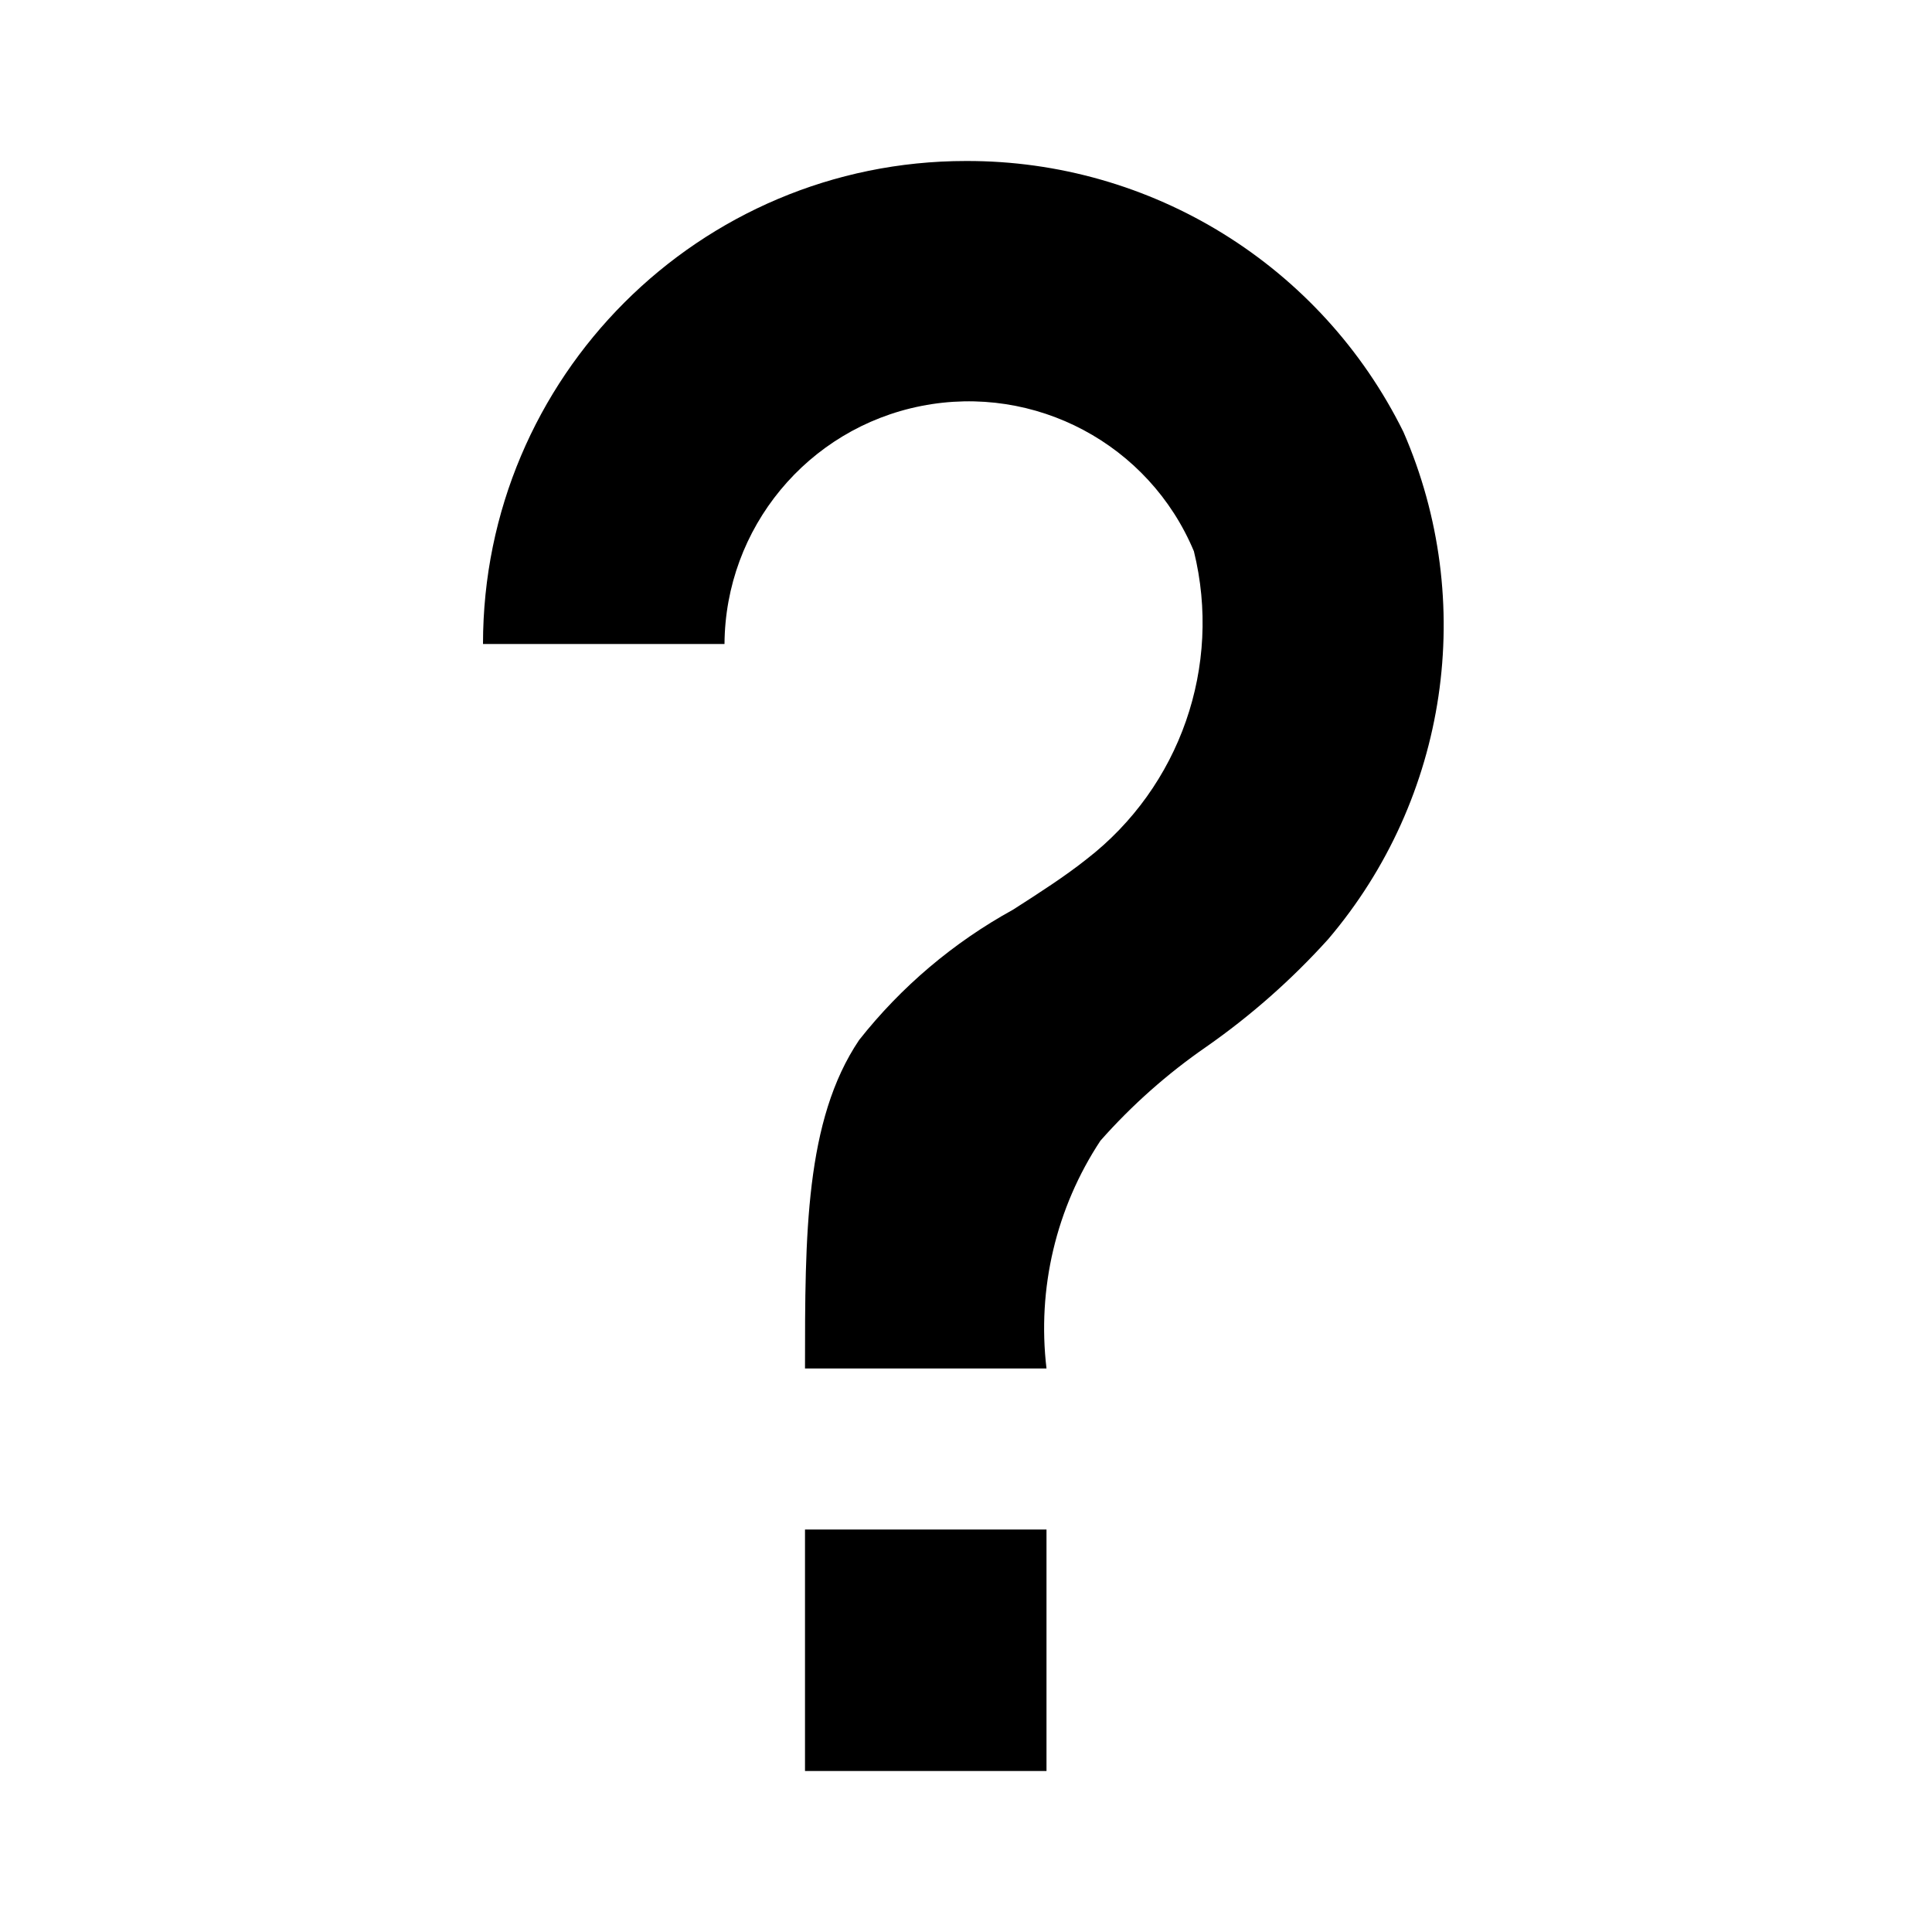
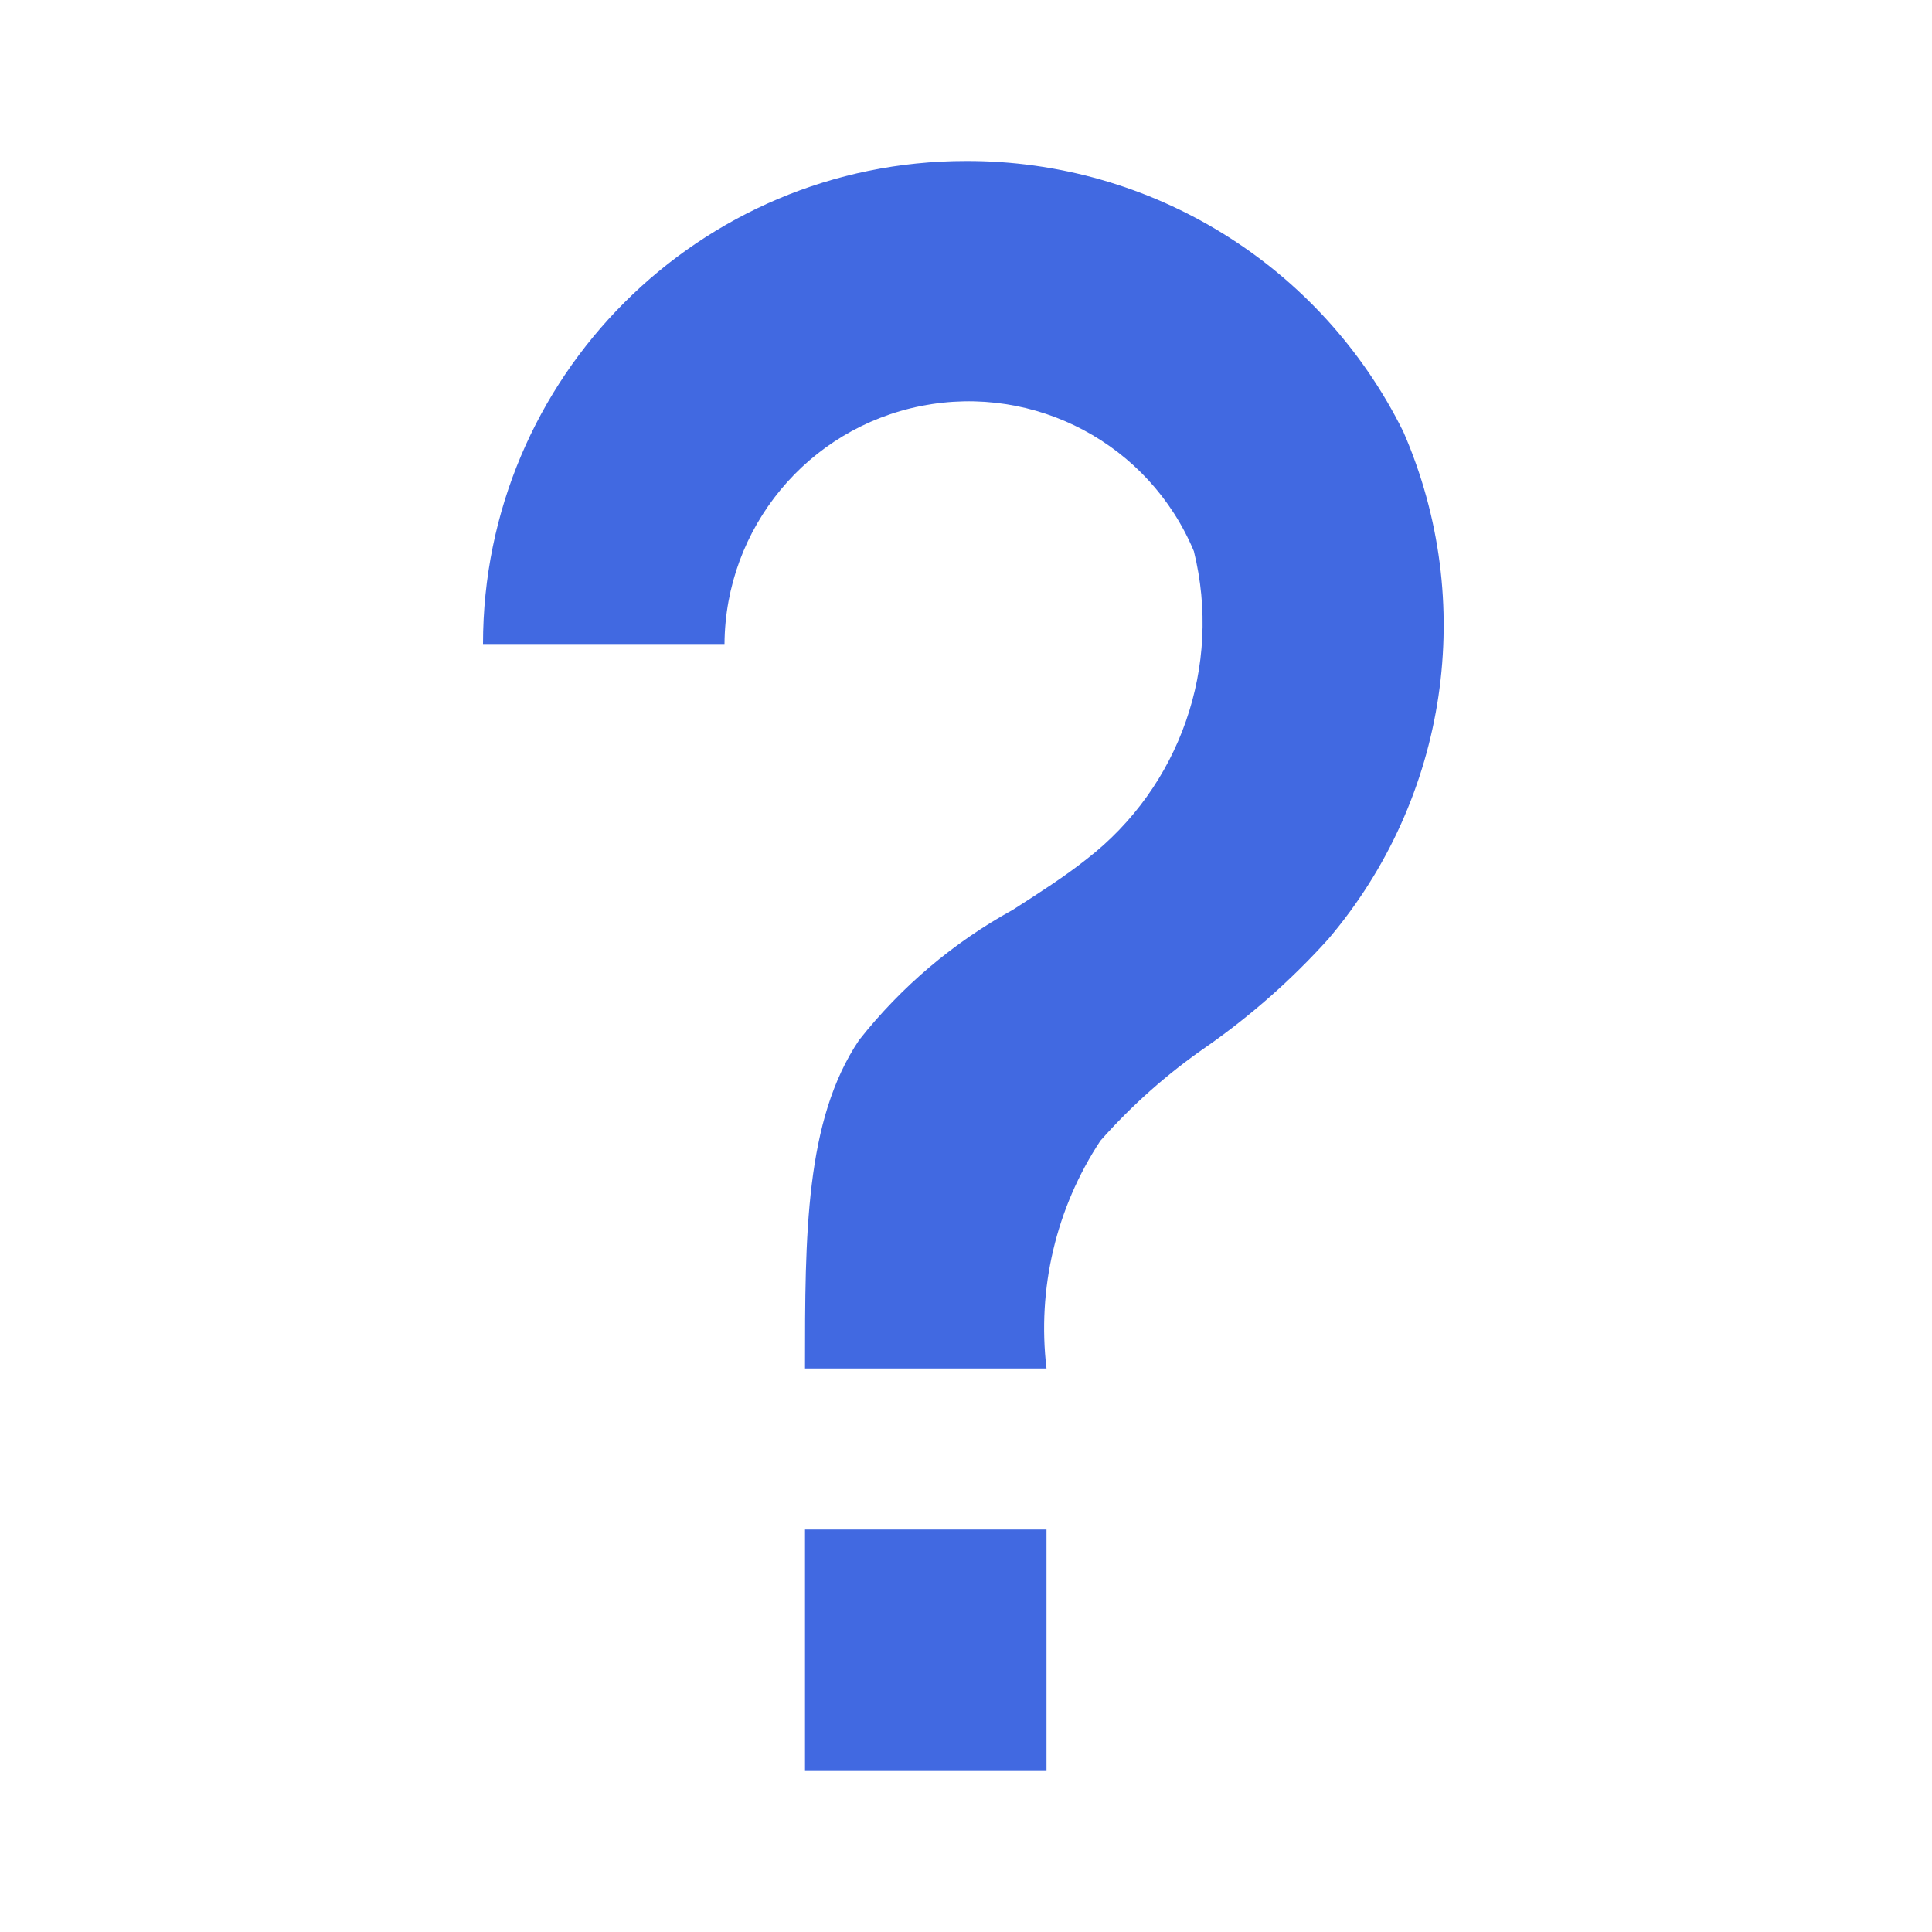
<svg xmlns="http://www.w3.org/2000/svg" width="24" height="24" viewBox="0 0 24 24" fill="none">
-   <path d="M13 22H10V19H13V22ZM13 17H10V16.993C10 15.343 10 13.918 10.672 12.92C11.195 12.257 11.845 11.707 12.585 11.3C12.919 11.086 13.234 10.883 13.499 10.672C14.66 9.773 15.183 8.274 14.831 6.848C14.275 5.518 12.859 4.764 11.445 5.043C10.031 5.322 9.009 6.559 9 8H6C6 4.686 8.686 2 12 2C14.305 1.993 16.413 3.299 17.434 5.366C18.351 7.472 17.988 9.916 16.5 11.666C16.047 12.168 15.54 12.616 14.986 13.003C14.502 13.337 14.06 13.729 13.67 14.17C13.119 15.005 12.882 16.007 13 17Z" fill="black" />
+   <path d="M13 22H10V19H13V22ZM13 17H10V16.993C10 15.343 10 13.918 10.672 12.92C11.195 12.257 11.845 11.707 12.585 11.3C12.919 11.086 13.234 10.883 13.499 10.672C14.66 9.773 15.183 8.274 14.831 6.848C14.275 5.518 12.859 4.764 11.445 5.043C10.031 5.322 9.009 6.559 9 8H6C6 4.686 8.686 2 12 2C14.305 1.993 16.413 3.299 17.434 5.366C18.351 7.472 17.988 9.916 16.5 11.666C16.047 12.168 15.54 12.616 14.986 13.003C14.502 13.337 14.06 13.729 13.67 14.17C13.119 15.005 12.882 16.007 13 17Z" fill="royalblue" />
</svg>
